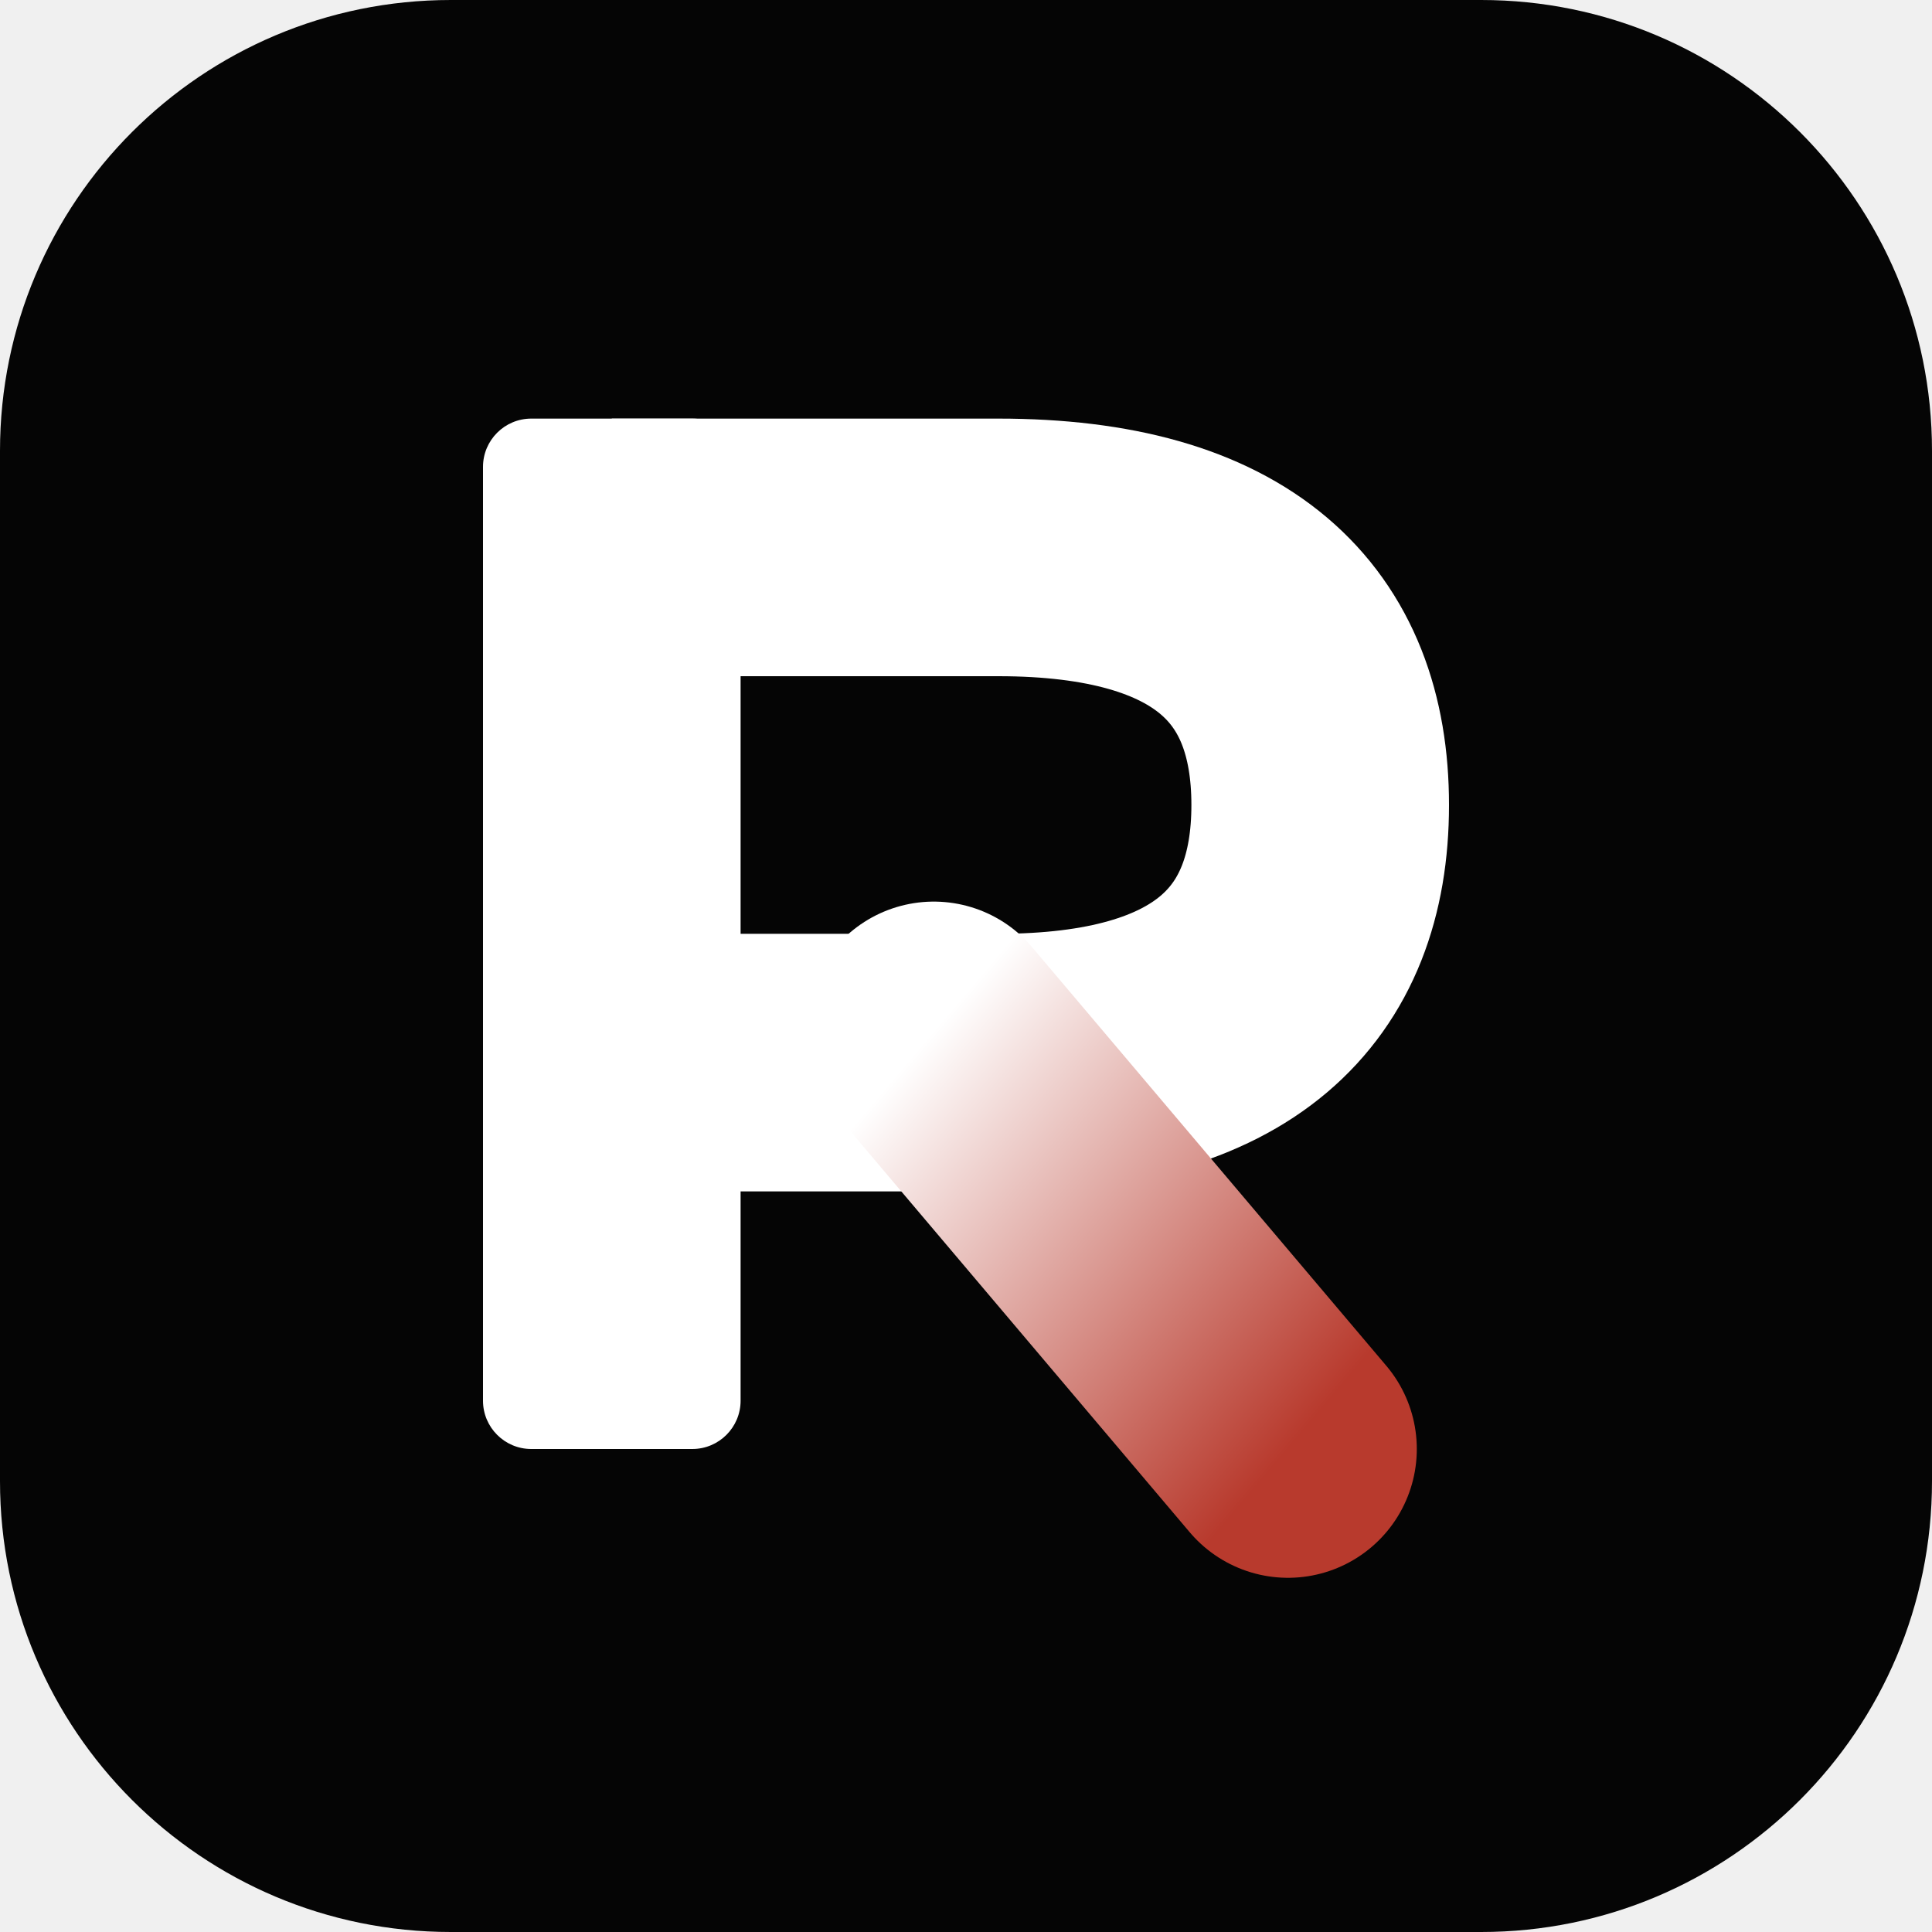
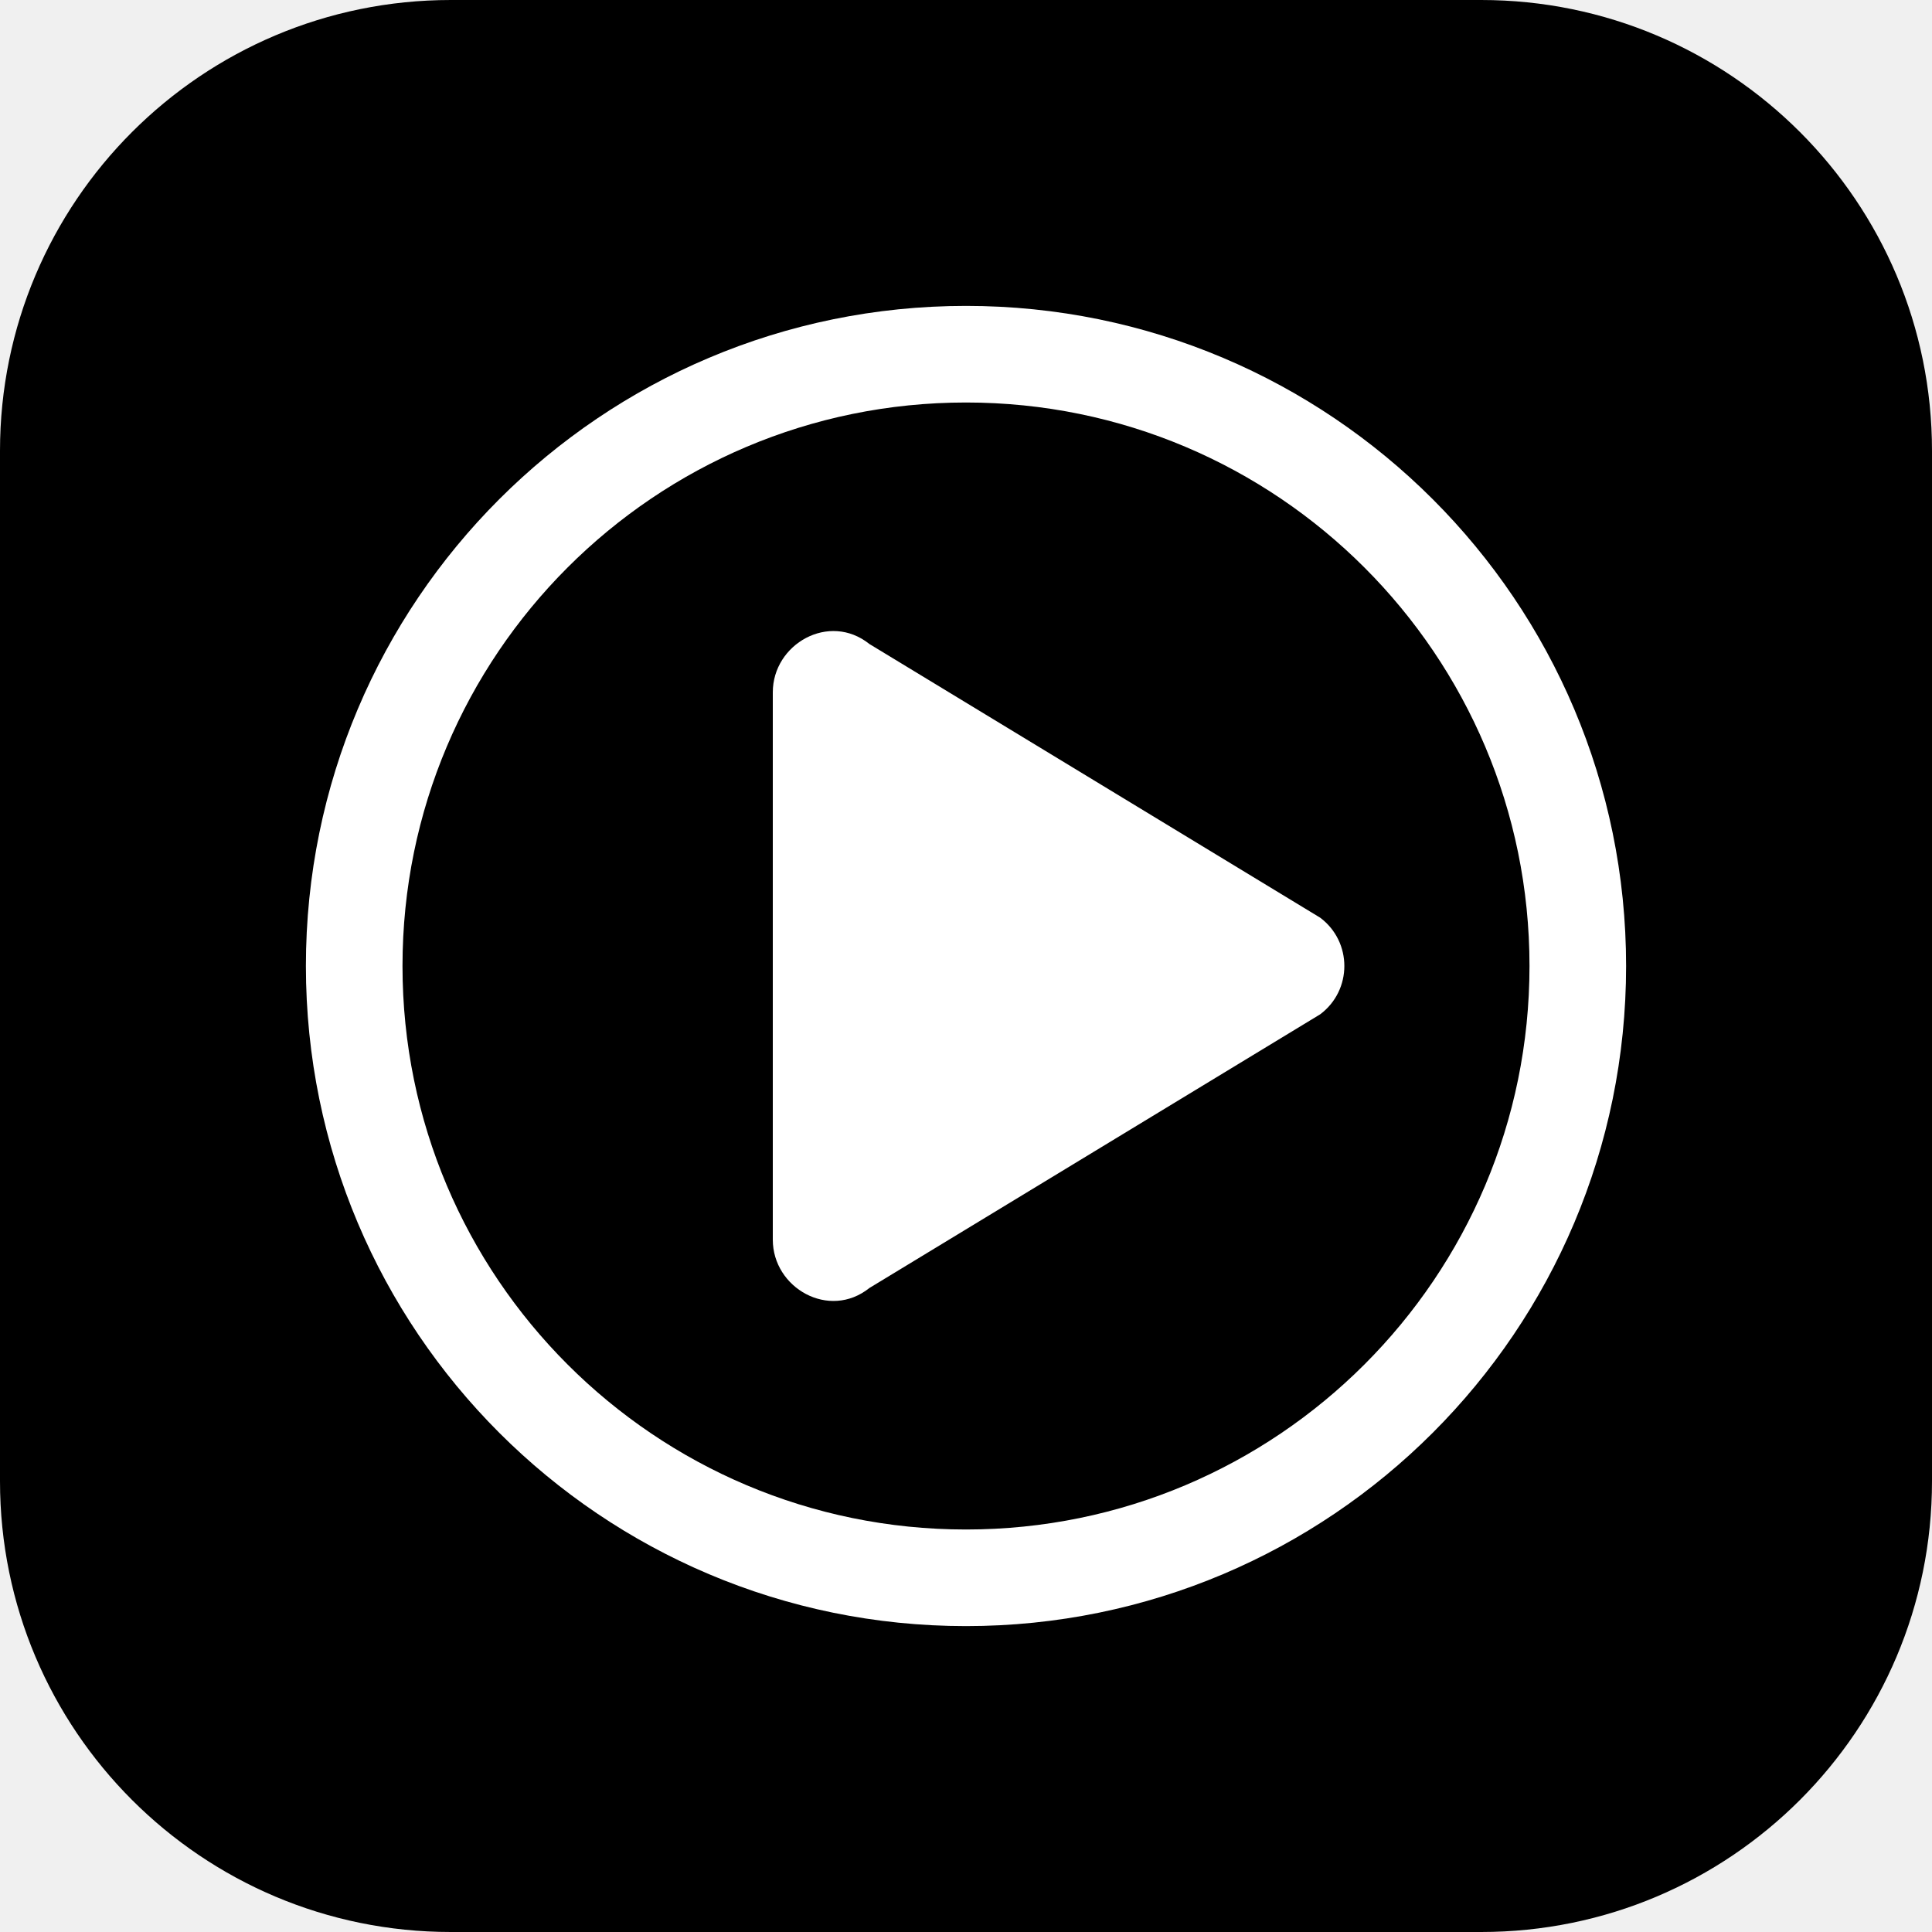
<svg xmlns="http://www.w3.org/2000/svg" viewBox="0 0 120 120">
-   <defs>
-     <linearGradient id="legGlow" x1="0%" y1="0%" x2="100%" y2="100%">
-       <stop offset="0%" stop-color="#FFFFFF" />
-       <stop offset="100%" stop-color="#B83A2D" />
-     </linearGradient>
-   </defs>
-   <rect width="120" height="120" rx="28" fill="#050505" />
-   <g transform="translate(30, 26)">
-     <rect x="0" y="0" width="16" height="64" rx="3" fill="#FFFFFF" />
-     <path d="M 8,8 H 32 C 46,8 52,14 52,24 C 52,34 46,40 32,40 H 8" fill="none" stroke="#FFFFFF" stroke-width="16" />
-     <path d="M 28,38 L 50,64" stroke="url(#legGlow)" stroke-width="16" stroke-linecap="round" />
-   </g>
+   <rect width="120" height="120" rx="28" fill="#000000" />
+   <circle cx="60" cy="60" r="38" fill="none" stroke="#FFFFFF" stroke-width="6" />
+   <path d="M 54,40 L 82,57 C 84,58.5 84,61.5 82,63 L 54,80 C 51.5,82 48,80 48,77 L 48,43 C 48,40 51.5,38 54,40 Z" fill="#FFFFFF" />
</svg>
